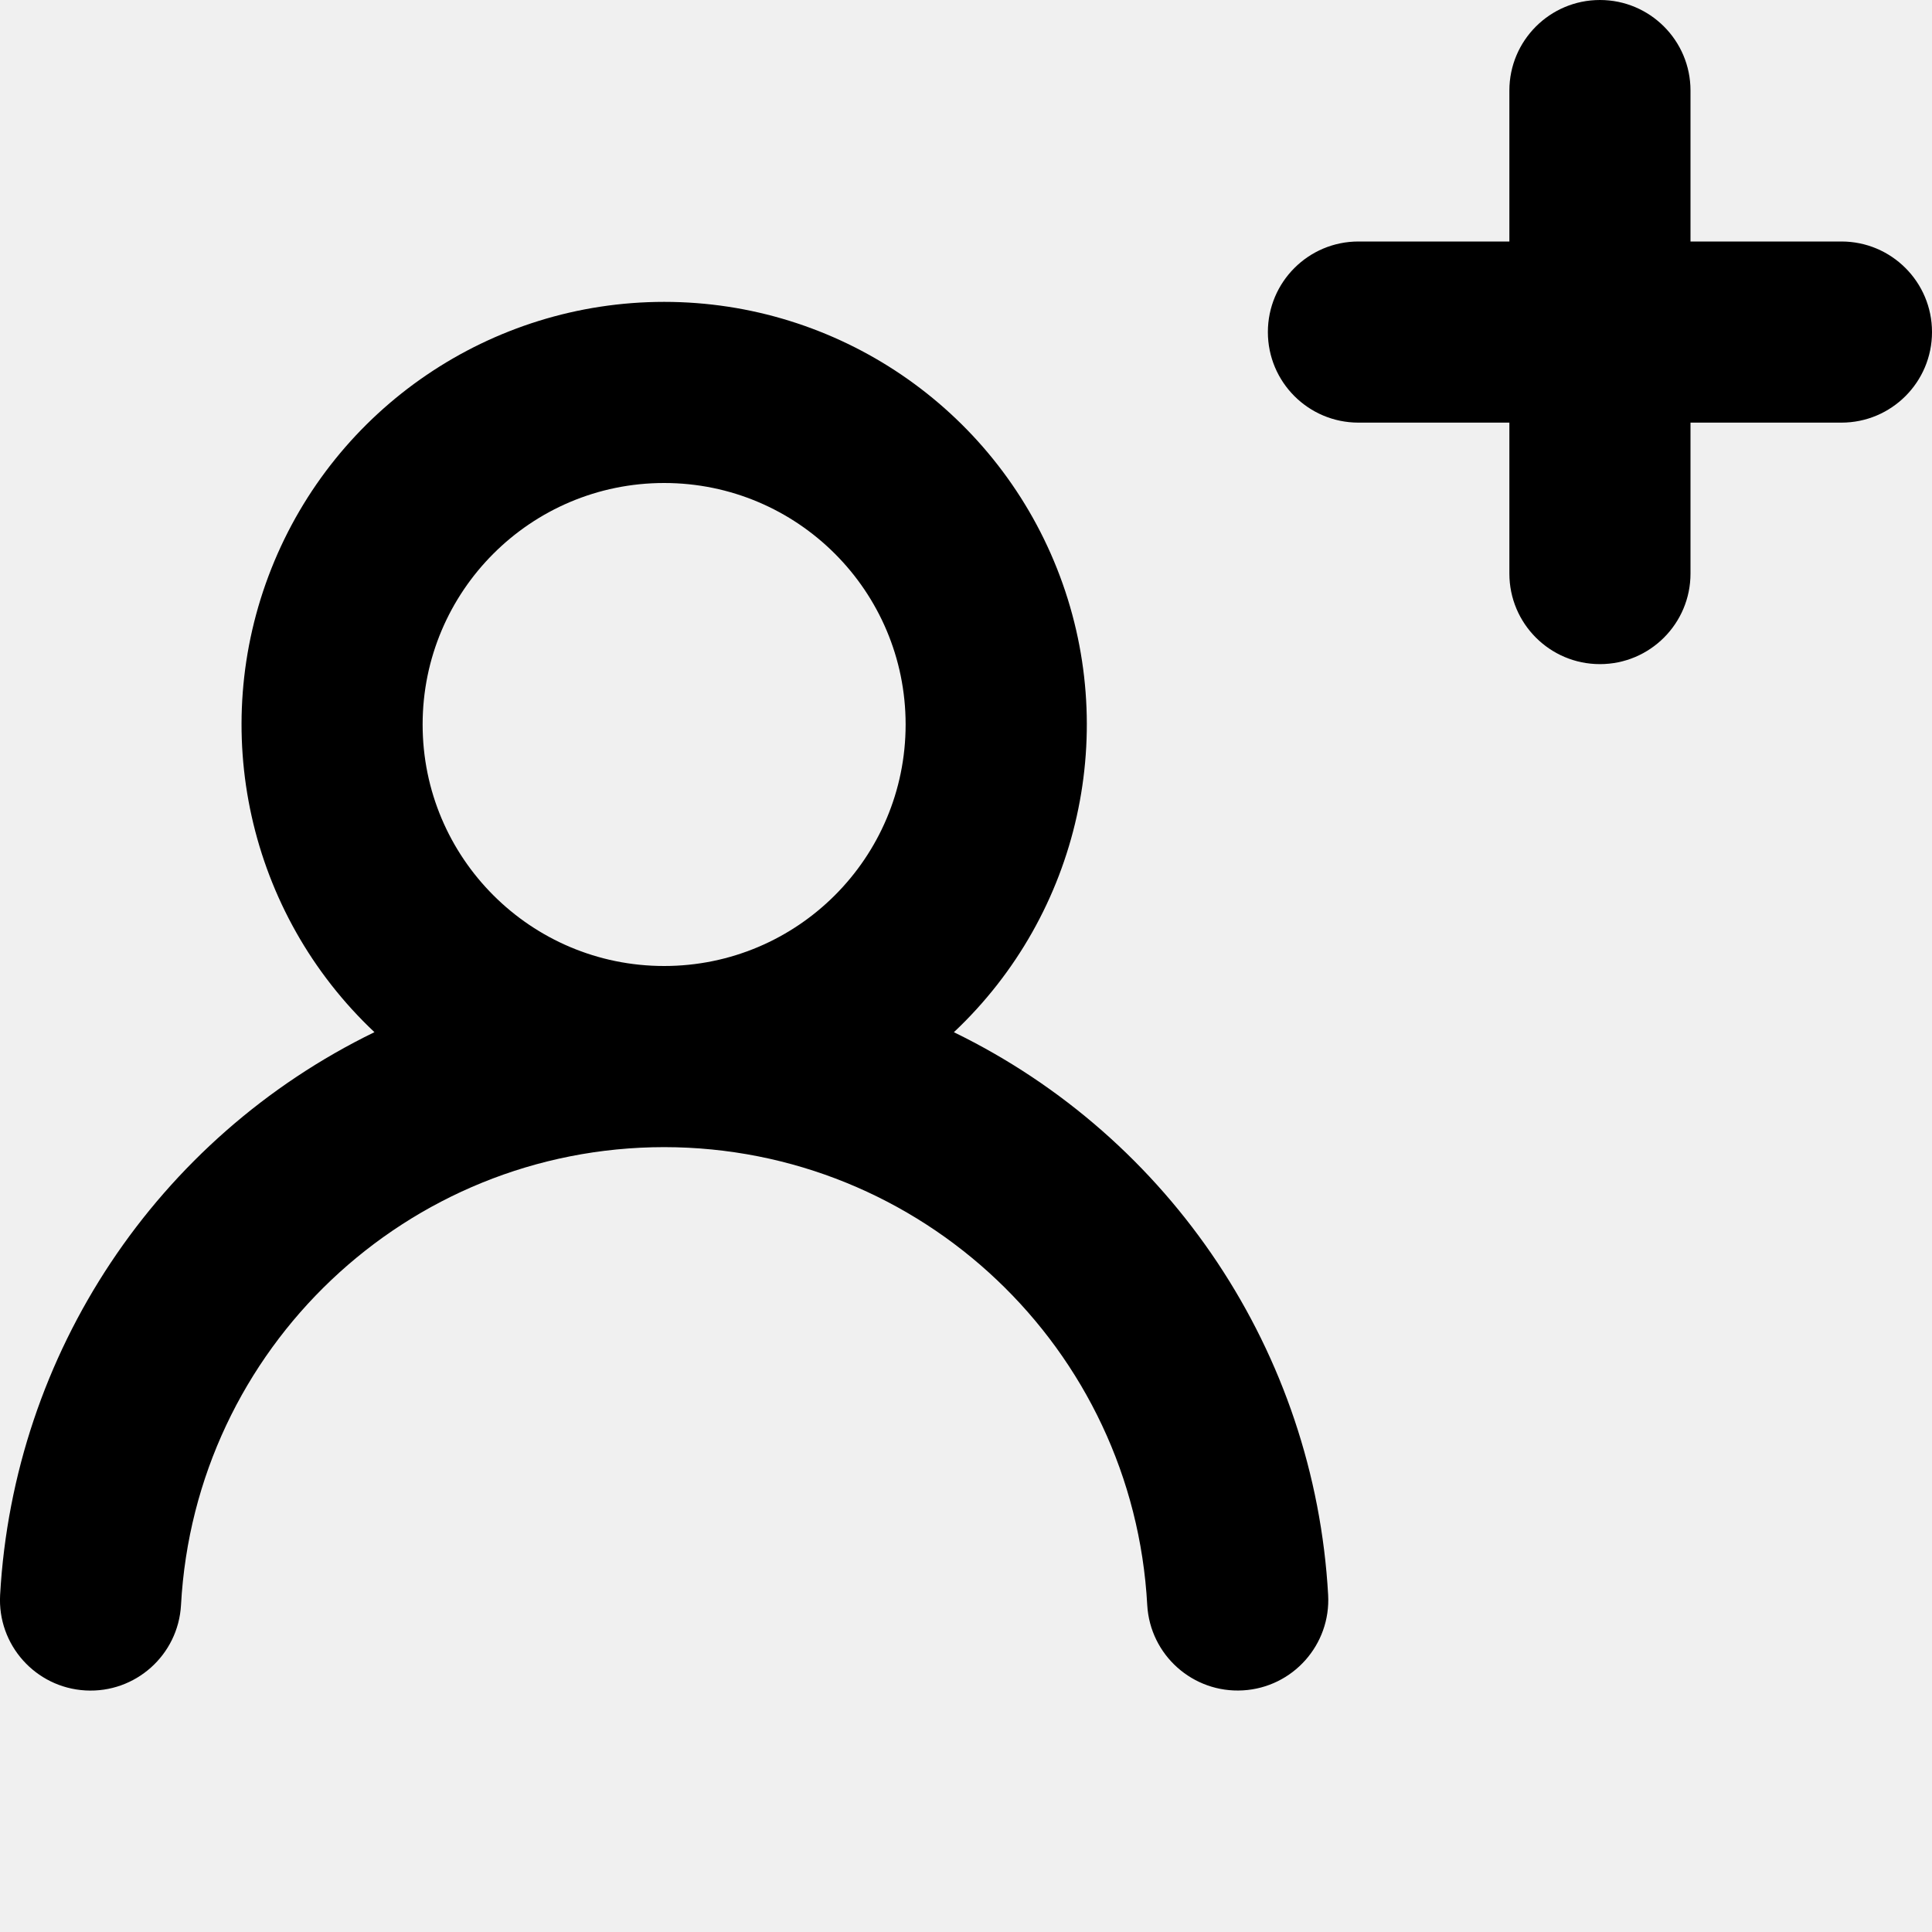
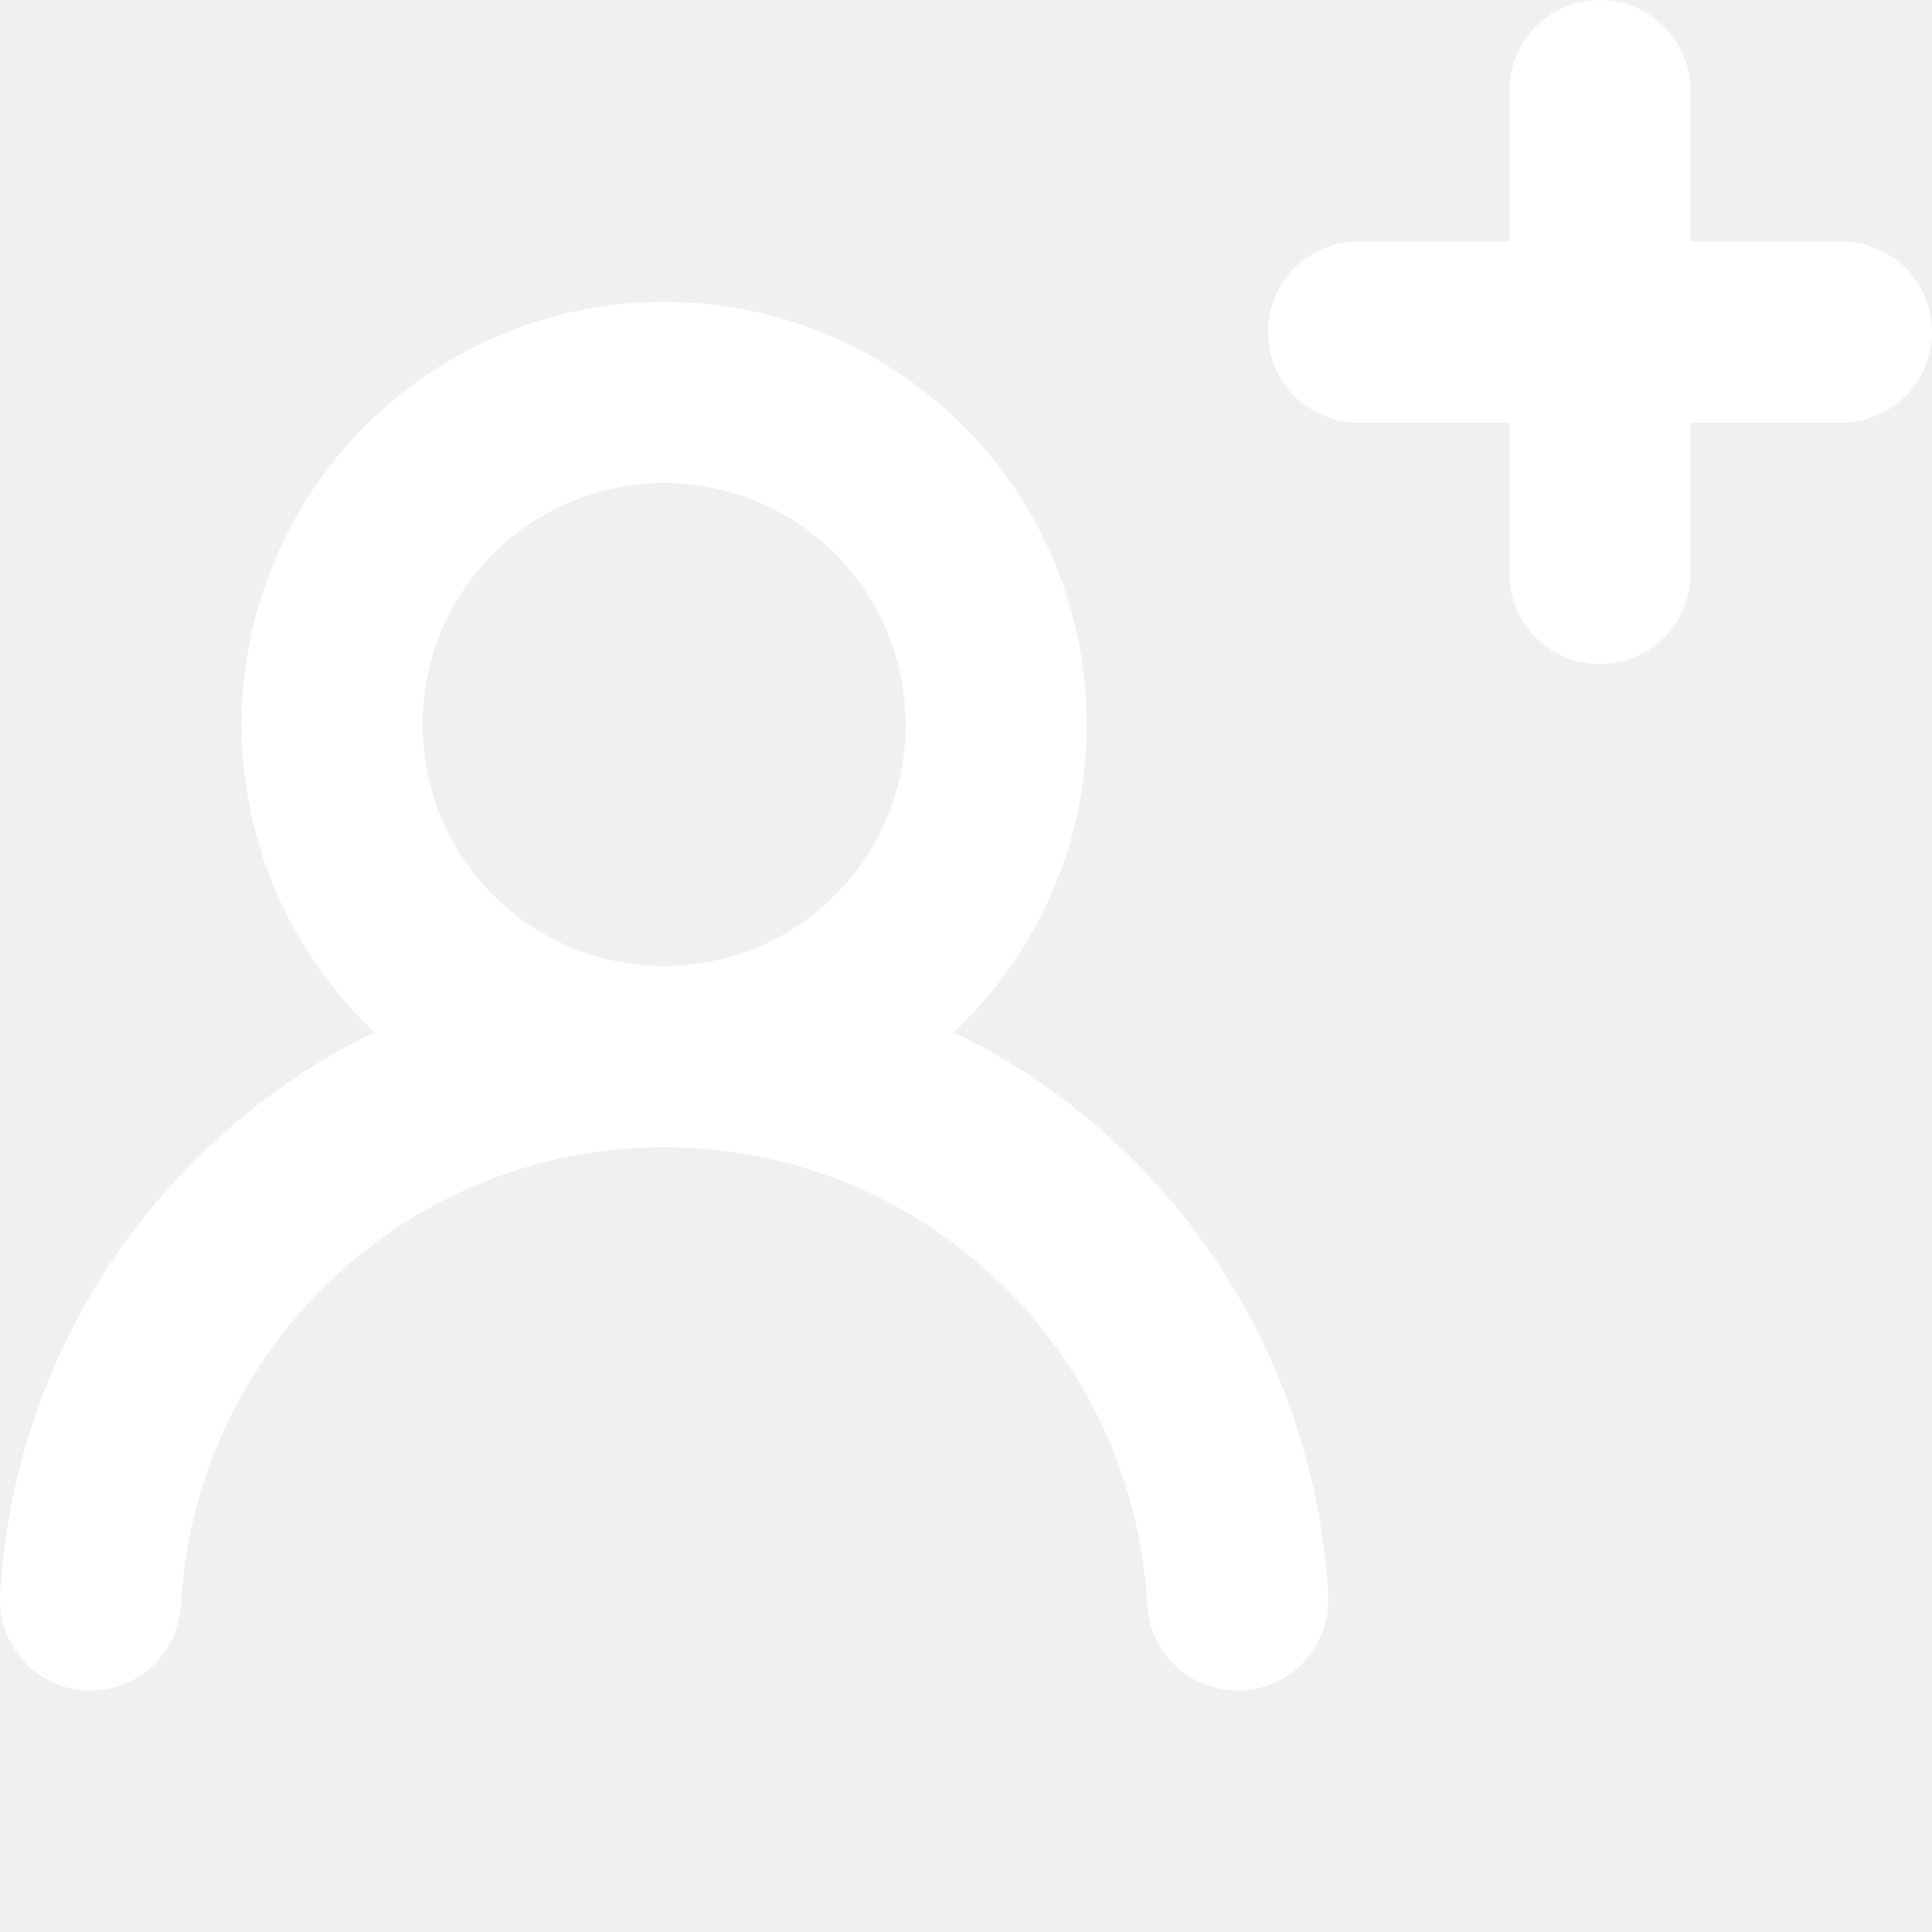
<svg xmlns="http://www.w3.org/2000/svg" viewBox="0 0 16 16" width="16" height="16">
-   <path fill-rule="evenodd" d="M13.25 0a.75.75 0 01.75.75V2h1.25a.75.75 0 010 1.5H14v1.25a.75.75 0 01-1.5 0V3.5h-1.25a.75.75 0 010-1.5h1.25V.75a.75.75 0 01.75-.75zM5.5 4a2 2 0 100 4 2 2 0 000-4zm2.4 4.548a3.5 3.5 0 10-4.799 0 5.527 5.527 0 00-3.1 4.66.75.75 0 101.498.085A4.01 4.01 0 015.5 9.5a4.01 4.01 0 014.001 3.793.75.75 0 101.498-.086 5.527 5.527 0 00-3.1-4.659z" />
+   <path fill="white" fill-rule="evenodd" d="M13.25 0a.75.75 0 01.75.75V2h1.25a.75.75 0 010 1.5H14v1.25a.75.75 0 01-1.5 0V3.5h-1.25a.75.75 0 010-1.5h1.25V.75a.75.75 0 01.75-.75zM5.5 4a2 2 0 100 4 2 2 0 000-4zm2.4 4.548a3.5 3.5 0 10-4.799 0 5.527 5.527 0 00-3.1 4.66.75.75 0 101.498.085A4.01 4.01 0 015.5 9.5a4.01 4.01 0 014.001 3.793.75.75 0 101.498-.086 5.527 5.527 0 00-3.1-4.659z" />
</svg>
